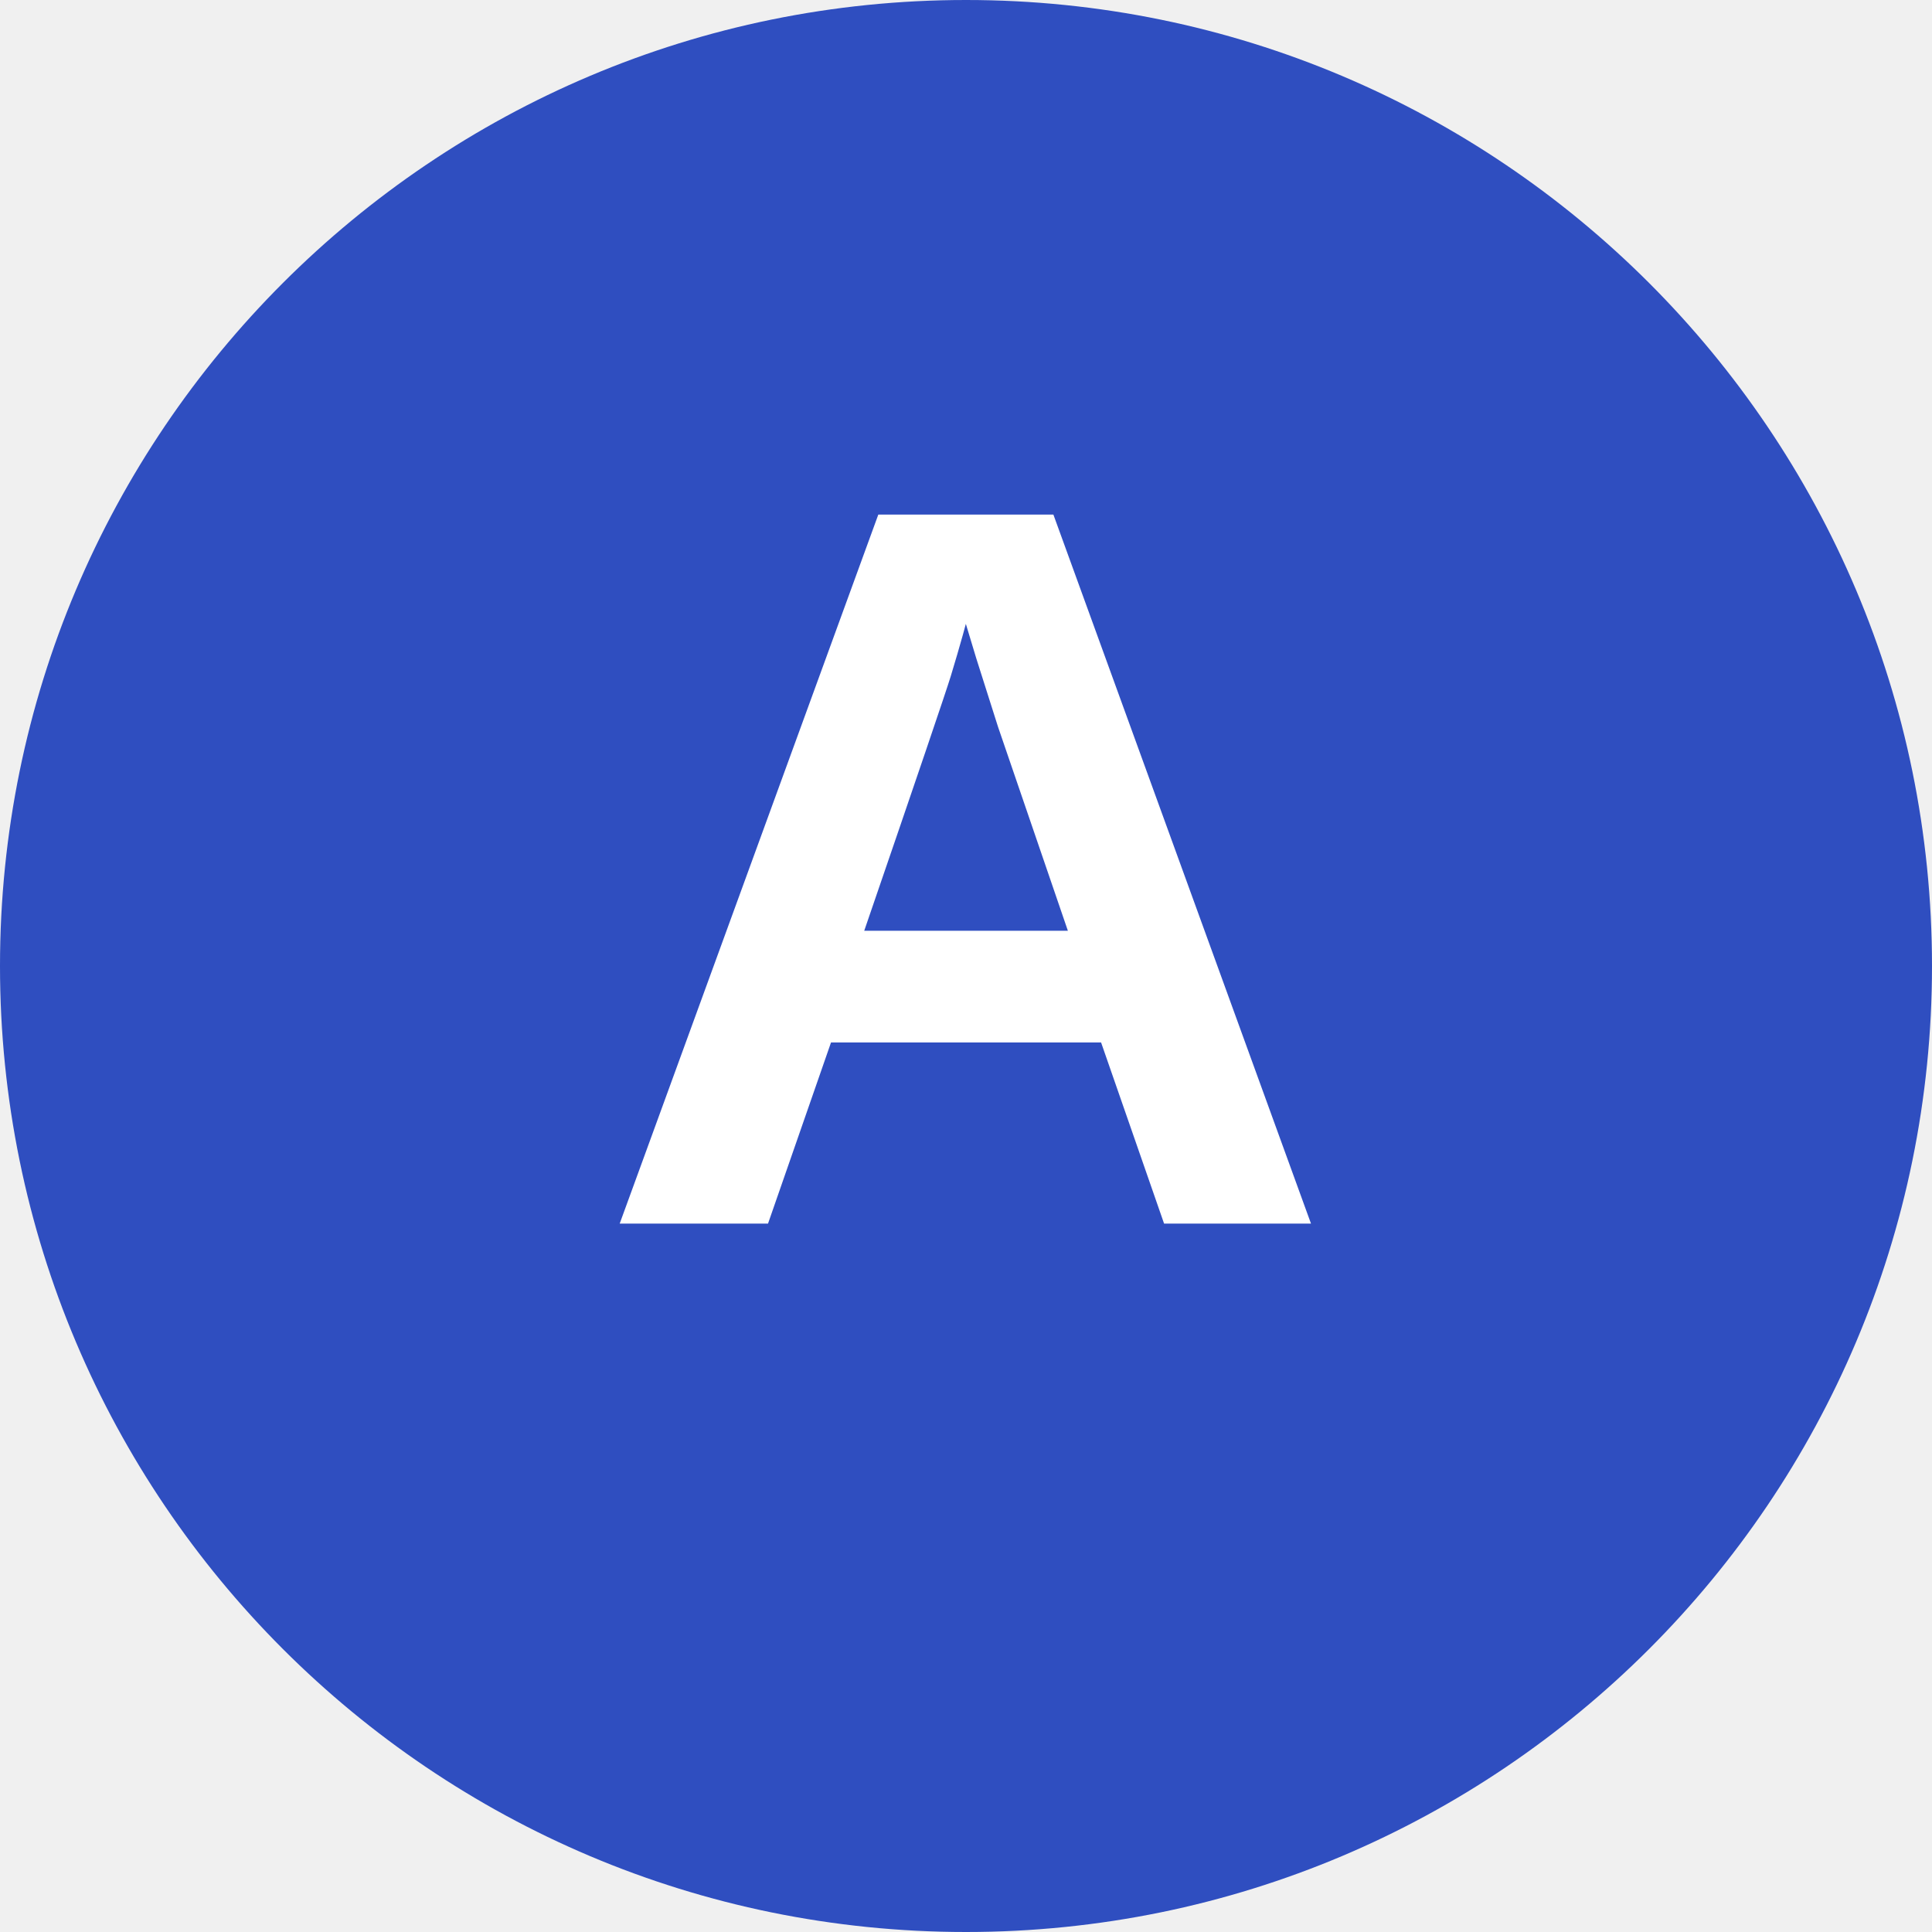
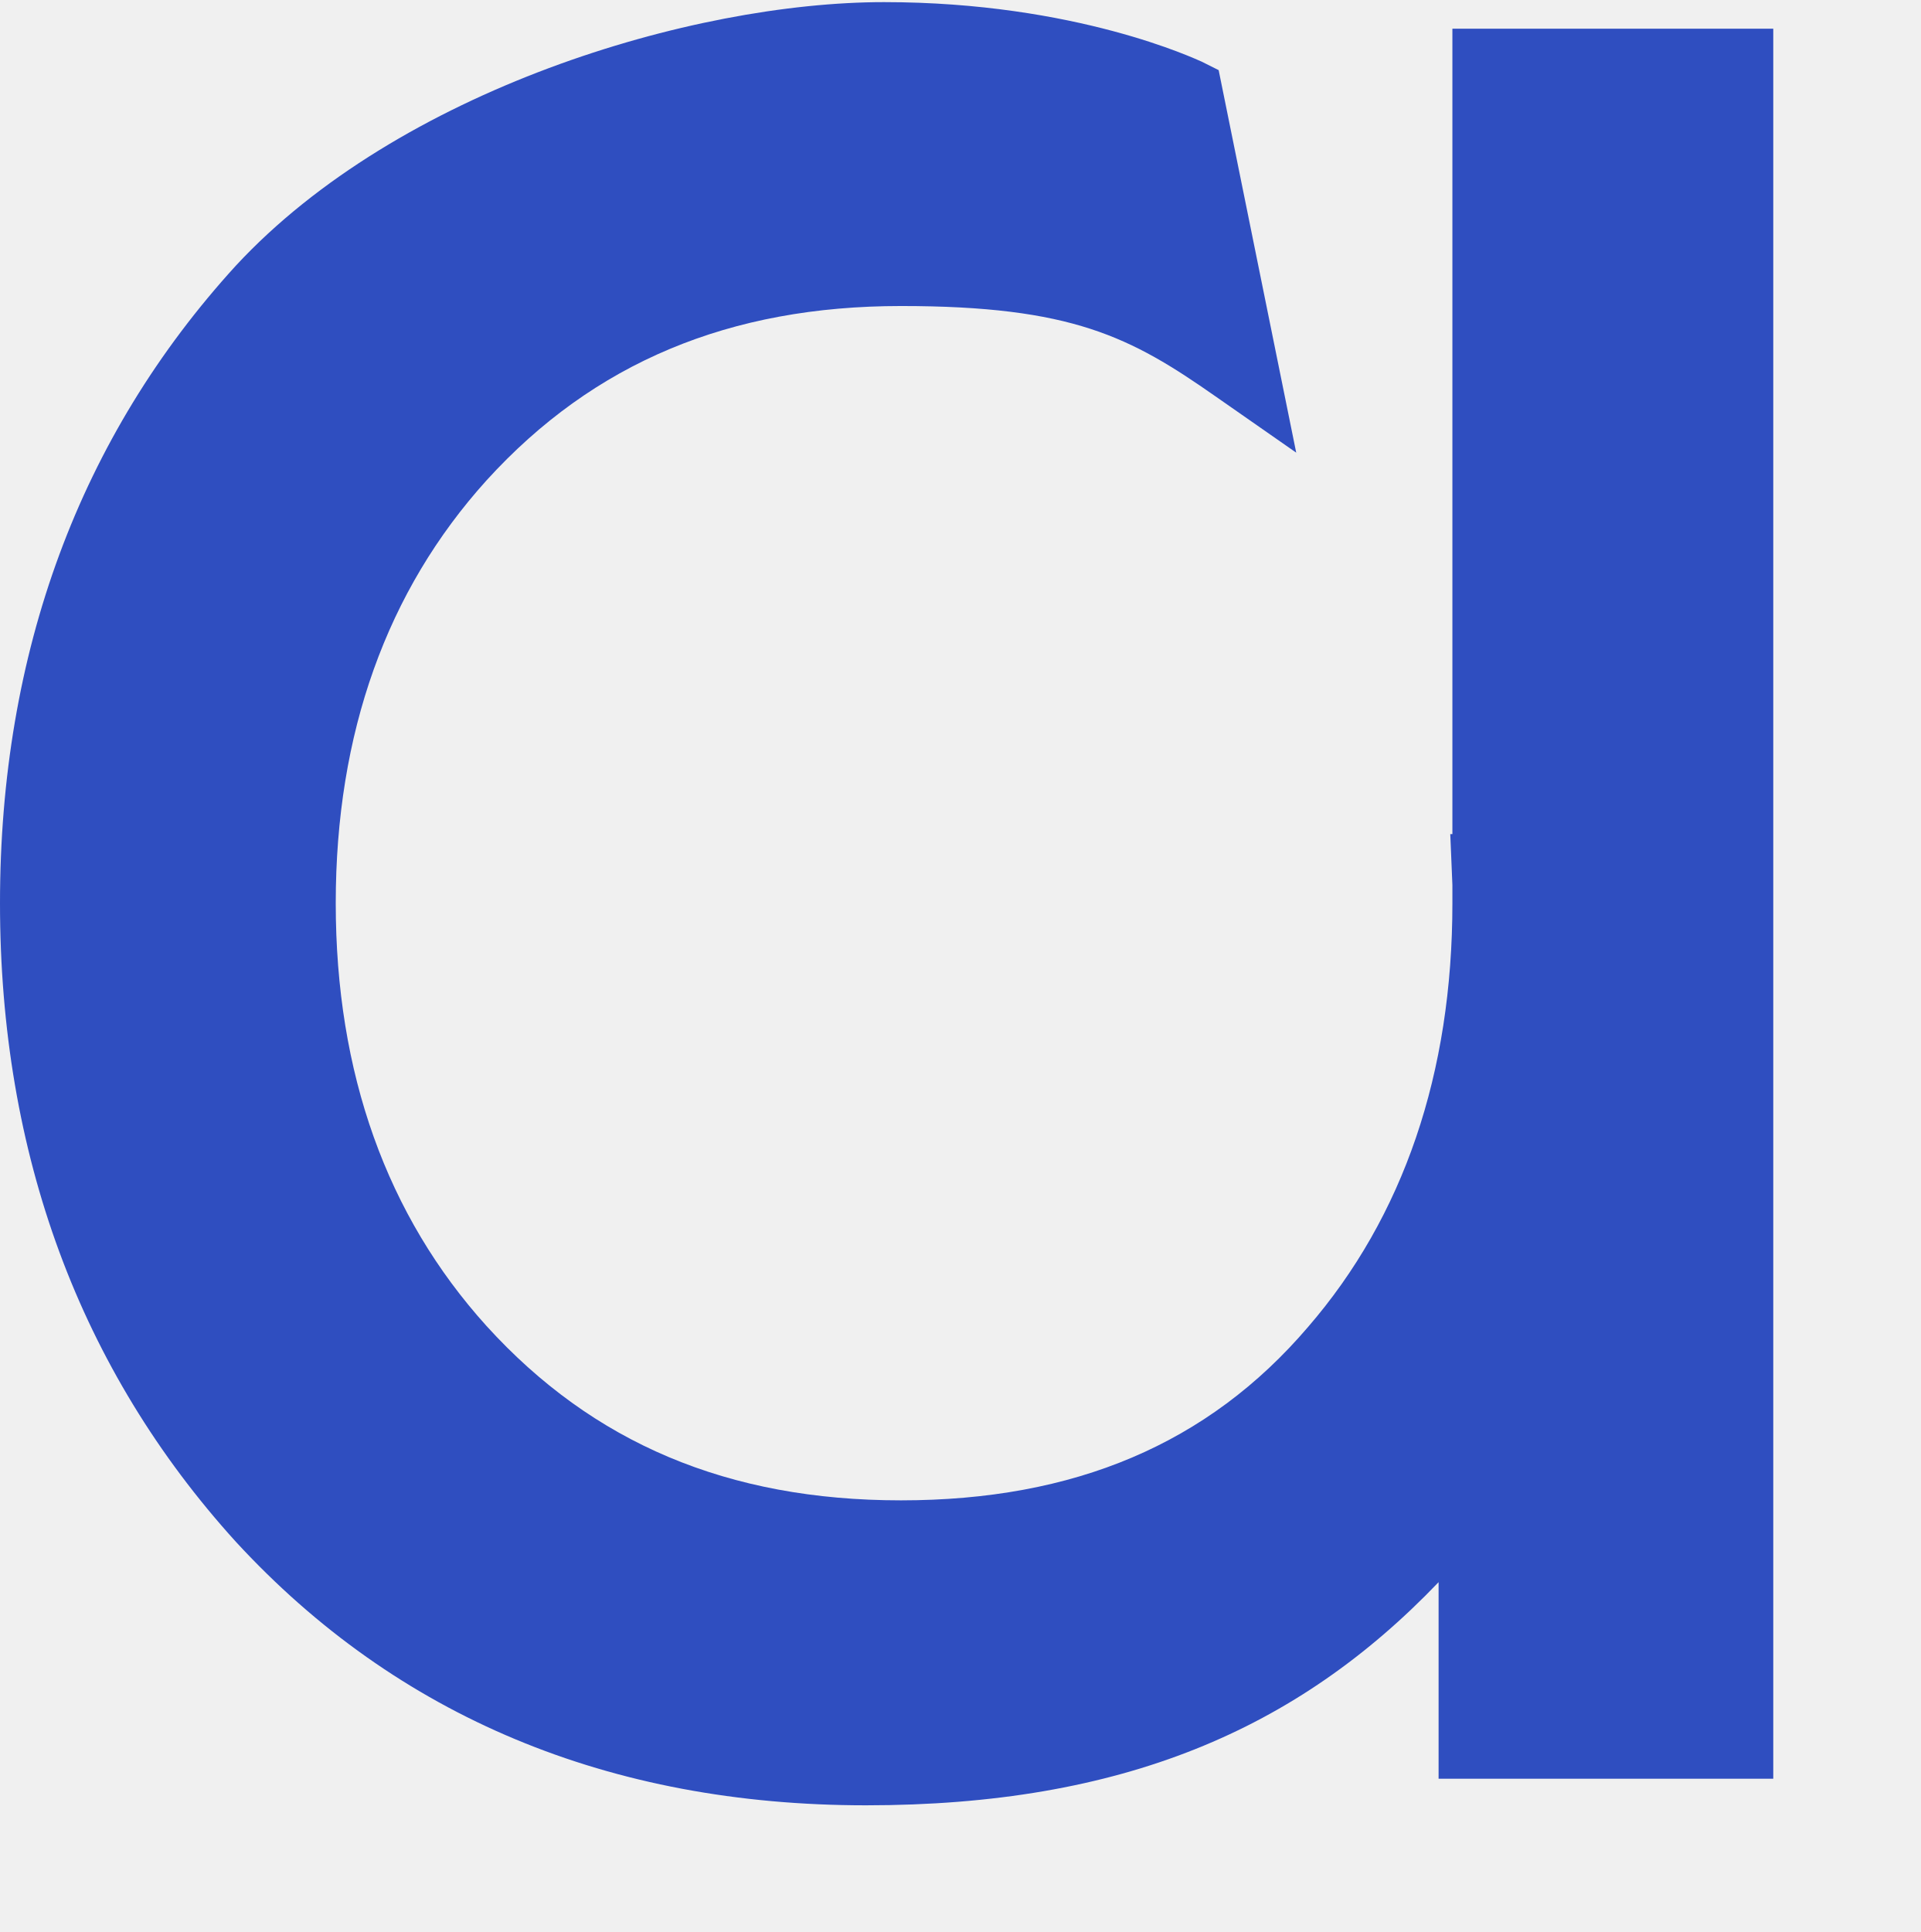
- <svg xmlns="http://www.w3.org/2000/svg" id="Layer_2" viewBox="0 0 150 150">
+ <svg xmlns="http://www.w3.org/2000/svg" viewBox="0 0 180.737 181.823" id="Layer_2" style="max-height: 500px" width="180.737" height="181.823">
  <defs>
    <style>
      .cls-1 {
        fill: #2f4ec0;
-         stroke-width: 0px;
      }
    </style>
  </defs>
-   <g id="Layer_1-2" data-name="Layer_1">
-     <circle class="cls-1" cx="75" cy="75" r="75" />
-     <text x="75" y="95" text-anchor="middle" font-family="Arial, sans-serif" font-size="80" font-weight="bold" fill="white">A</text>
+   <g data-name="Layer_1" id="Layer_1-2">
+     <g>
+       <path d="M618.4,78.5h-.2l.2,4.8v1.7c0,16-4.6,29.5-13.6,39.9-9.4,11-22,16.3-38.3,16.3s-29-5.4-39-16.4c-9.4-10.4-14.2-23.8-14.2-39.8s4.8-29.4,14.2-39.8c10.1-11.1,22.9-16.4,39-16.4s21.6,2.9,29.6,8.5l7.6,5.3-7.3-36-1.6-.8c-.5-.2-11.8-5.6-29.9-5.6s-45.7,8.3-61,24.8c-14.7,16.1-22.2,36.4-22.2,60s7.5,43.9,22.2,60.1c15.2,16.5,35.2,24.8,59.3,24.8s40.6-7.1,53.9-21v18.5h31.5V2.7h-30.2v75.8h0Z" class="cls-1" />
+       <path d="M317.5,96.9c0,13.2-4.3,23.7-13,32-8.8,8.2-19.2,12.2-31.9,12.2s-22.1-3.9-29.8-11.8c-7.7-7.9-11.5-18.7-11.5-32.1V2.7h-31.5v95.3c0,21.9,7.1,39.8,21,53.2,6.2,6.2,13.4,11,21.6,14.1,8.1,3.1,17.9,4.6,29,4.6s21.7-2.8,30.6-8.4c5.7-3.6,10.9-7.8,15.5-12.5v18.4h31.5V2.7h-31.5v94.3h0v-.1Z" class="cls-1" />
+       <path d="M444.9,8c-12.3,5.6-21.7,13.3-28.2,23.1V5.1h-31.5v164.7h31.5v-72.9c0-17.2,4.9-32.1,14.6-44.4,10.3-12.8,23.2-19.1,39.5-19.1h6.6V2.6h-5.3c-10.6,0-19.8,1.8-27.3,5.4h.1Z" class="cls-1" />
+       <path d="M136.7,78.5h-.2l.2,4.8v1.7c0,16-4.6,29.5-13.6,39.9-9.4,11-22,16.3-38.3,16.3s-29-5.4-39-16.4c-9.4-10.4-14.2-23.8-14.2-39.8s4.8-29.4,14.2-39.8c10.1-11.1,22.9-16.4,39-16.4s21.6,2.9,29.6,8.5l7.6,5.3-7.3-36-1.6-.8c-.5-.2-11.8-5.6-29.9-5.6S37.5,8.5,22.2,25C7.5,41.1,0,61.4,0,85s7.5,43.9,22.2,60.1c15.2,16.5,35.2,24.8,59.3,24.8s40.6-7.1,53.9-21v18.5h31.5V2.7h-30.2v75.8h0Z" class="cls-1" />
+       <path d="M797.1,112.9c-3.4,8.3-8.8,15.2-16.1,20.5-7.3,5.2-15.7,7.8-25.2,7.8-17.9,0-31.5-5.4-41.7-16.5-9.8-10.6-14.8-24-14.8-39.8s5-29.2,14.8-39.8c4.6-5.1,10.3-9.1,16.9-12,6.7-2.9,15-4.4,24.7-4.4s17.9,2.6,25.2,7.8c7.3,5.2,12.7,12.1,16.1,20.5l2.1,5.2,22.2-22.6-.3-1.8c-.2-1.5-2.2-9.6-19.4-22.6-14.3-10.1-31.5-15.2-51-15.2s-44.8,8.3-60.3,24.8c-14.9,15.9-22.5,36.1-22.5,60.1s7.6,44.1,22.5,60.1c15.5,16.5,35.7,24.8,60.3,24.8s36.7-5.1,51.1-15.2c13.7-9.9,23.2-23.1,28.3-39.3l1.5-4.7h-33.6l-.9,2.3h.1Z" class="cls-1" />
+       <path d="M1103,8c-12.3,5.6-21.7,13.3-28.2,23.1V5.1h-31.5v164.7h31.5v-72.9c0-17.2,4.9-32.1,14.6-44.4,10.3-12.8,23.2-19.1,39.5-19.1h6.6V2.6h-5.3c-10.6,0-19.8,1.8-27.3,5.4h.1Z" class="cls-1" />
+       <path d="M980.3,78.5h-.2l.2,4.8v1.7c0,16-4.6,29.5-13.6,39.9-9.4,11-22,16.3-38.3,16.3s-29-5.4-39-16.4c-9.4-10.4-14.2-23.8-14.2-39.8s4.8-29.4,14.2-39.8c10.1-11.1,22.9-16.4,39-16.4s21.6,2.9,29.6,8.5l7.6,5.3-7.3-36-1.6-.8c-.5-.2-11.8-5.6-29.9-5.6s-45.7,8.3-61,24.8c-14.7,16.1-22.2,36.4-22.2,60s7.5,43.9,22.2,60.1c15.2,16.5,35.2,24.8,59.3,24.8s40.6-7.1,53.9-21v18.5h31.5V2.7h-30.2v75.8h0Z" class="cls-1" />
+       <path d="M1302.4,85c0-24.1-7.5-44.3-22.2-60.1-15.7-16.4-36.3-24.8-61.2-24.8s-45.6,8.3-61.2,24.8c-14.7,15.7-22.2,35.9-22.2,60.1s7.8,44.2,23.2,60.1c15.9,16.4,36.7,24.7,61.9,24.7s27.6-3.6,28-3.8l1.9-.7,6.4-36.9-7.2,4.9c-7.7,5.2-17.4,7.9-28.8,7.9s-27-4.4-36.7-13.5c-7.9-7.4-13.4-17.9-15.7-29.7h133.9v-13.1h0l-.1.1ZM1184.2,41.4c9.3-8.4,21-12.6,34.8-12.6s25.3,4.1,34.8,12.6c7.8,7.1,13,16.4,15.5,27.4h-100.5c2.5-11.1,7.6-20.3,15.4-27.4h0Z" class="cls-1" />
+     </g>
  </g>
</svg>
